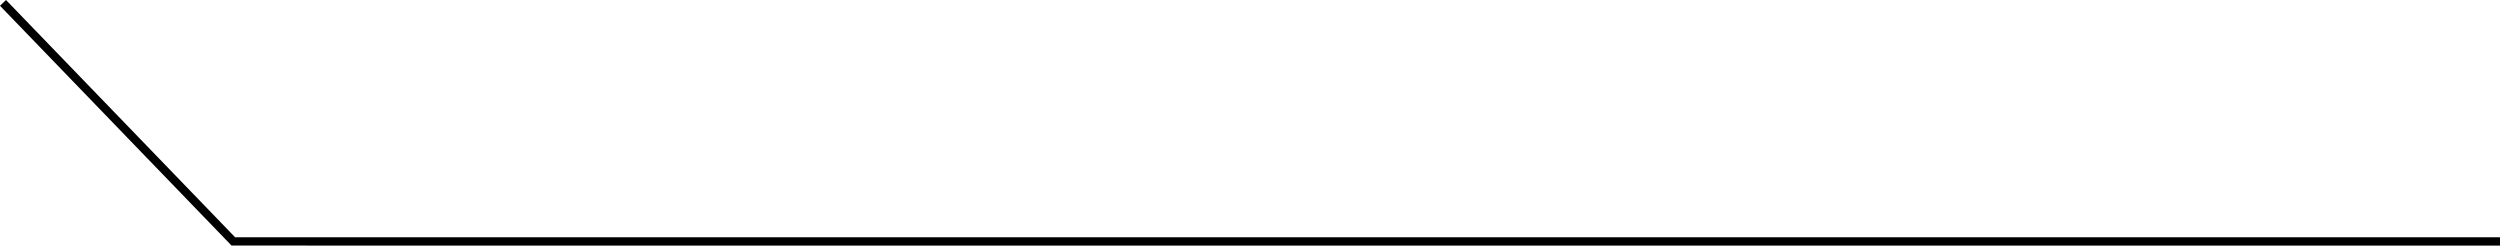
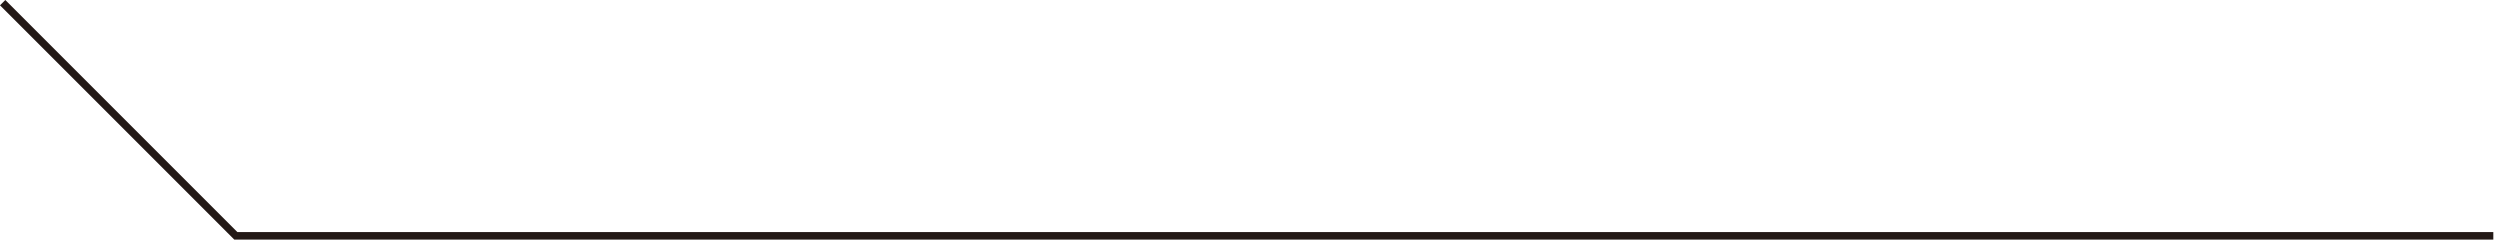
- <svg xmlns="http://www.w3.org/2000/svg" width="300px" height="30px" viewBox="0 0 300 30" version="1.1">
+ <svg xmlns="http://www.w3.org/2000/svg" width="332px" height="32px" viewBox="0 0 332 32" version="1.1">
  <defs />
-   <g id="Symbols" stroke="none" stroke-width="1" fill="none" fill-rule="evenodd">
-     <polygon id="topLeftSight" fill="#000000" transform="translate(149.9995, 14.7345) scale(-1, -1) translate(-149.9995, -14.7345) " points="-2.27373675e-13 0 -2.27373675e-13 1 271.788 1 299.28 29.469 299.999 28.775 272.214 0.001" />
+   <g id="Page-1" stroke="none" stroke-width="1" fill="none" fill-rule="evenodd">
+     <g id="Artboard-2" transform="translate(-595, -363)" fill="#231916">
+       <g id="Page-1" transform="translate(592, 312)">
+         <path d="M34.113,51 L34.113,51 L334.113,51 L334.113,52 L34.525,52 L3.707,82.82 L3,82.112 L34.113,51 Z" id="Combined-Shape-Copy" transform="translate(168.5565, 66.91005) scale(1, -1) translate(-168.5565, -66.91005) " />
+       </g>
+     </g>
  </g>
</svg>
